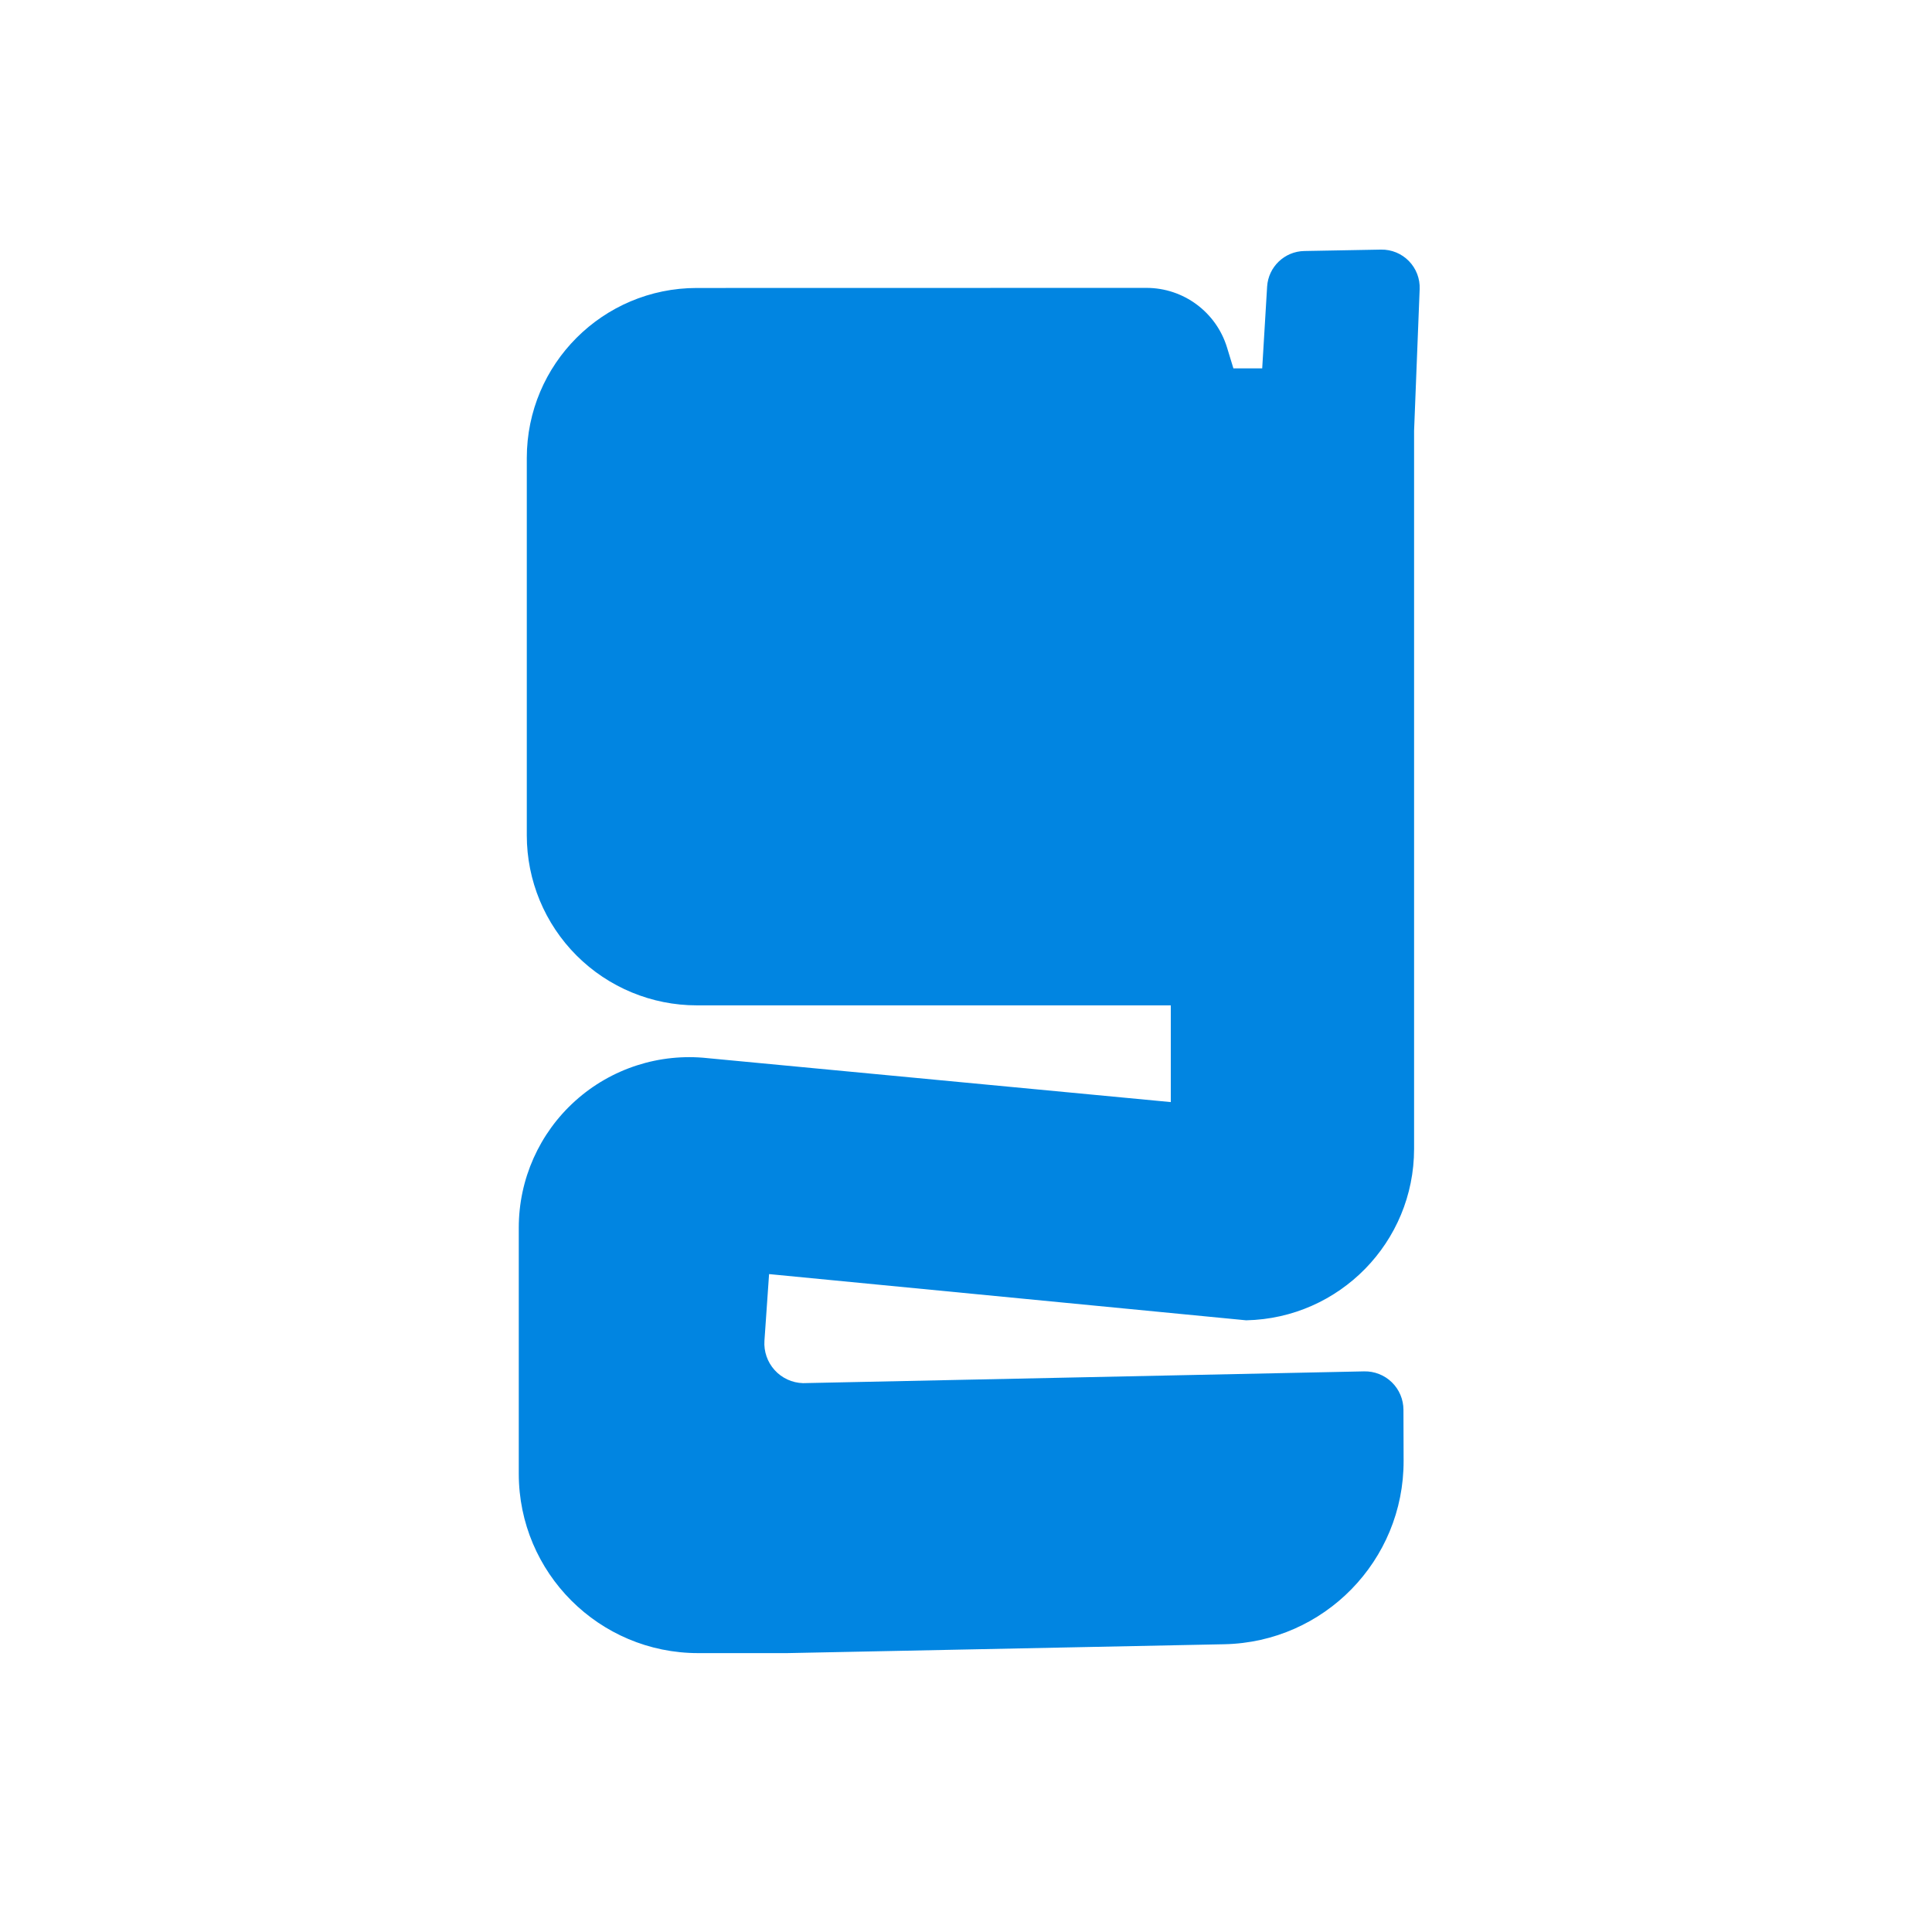
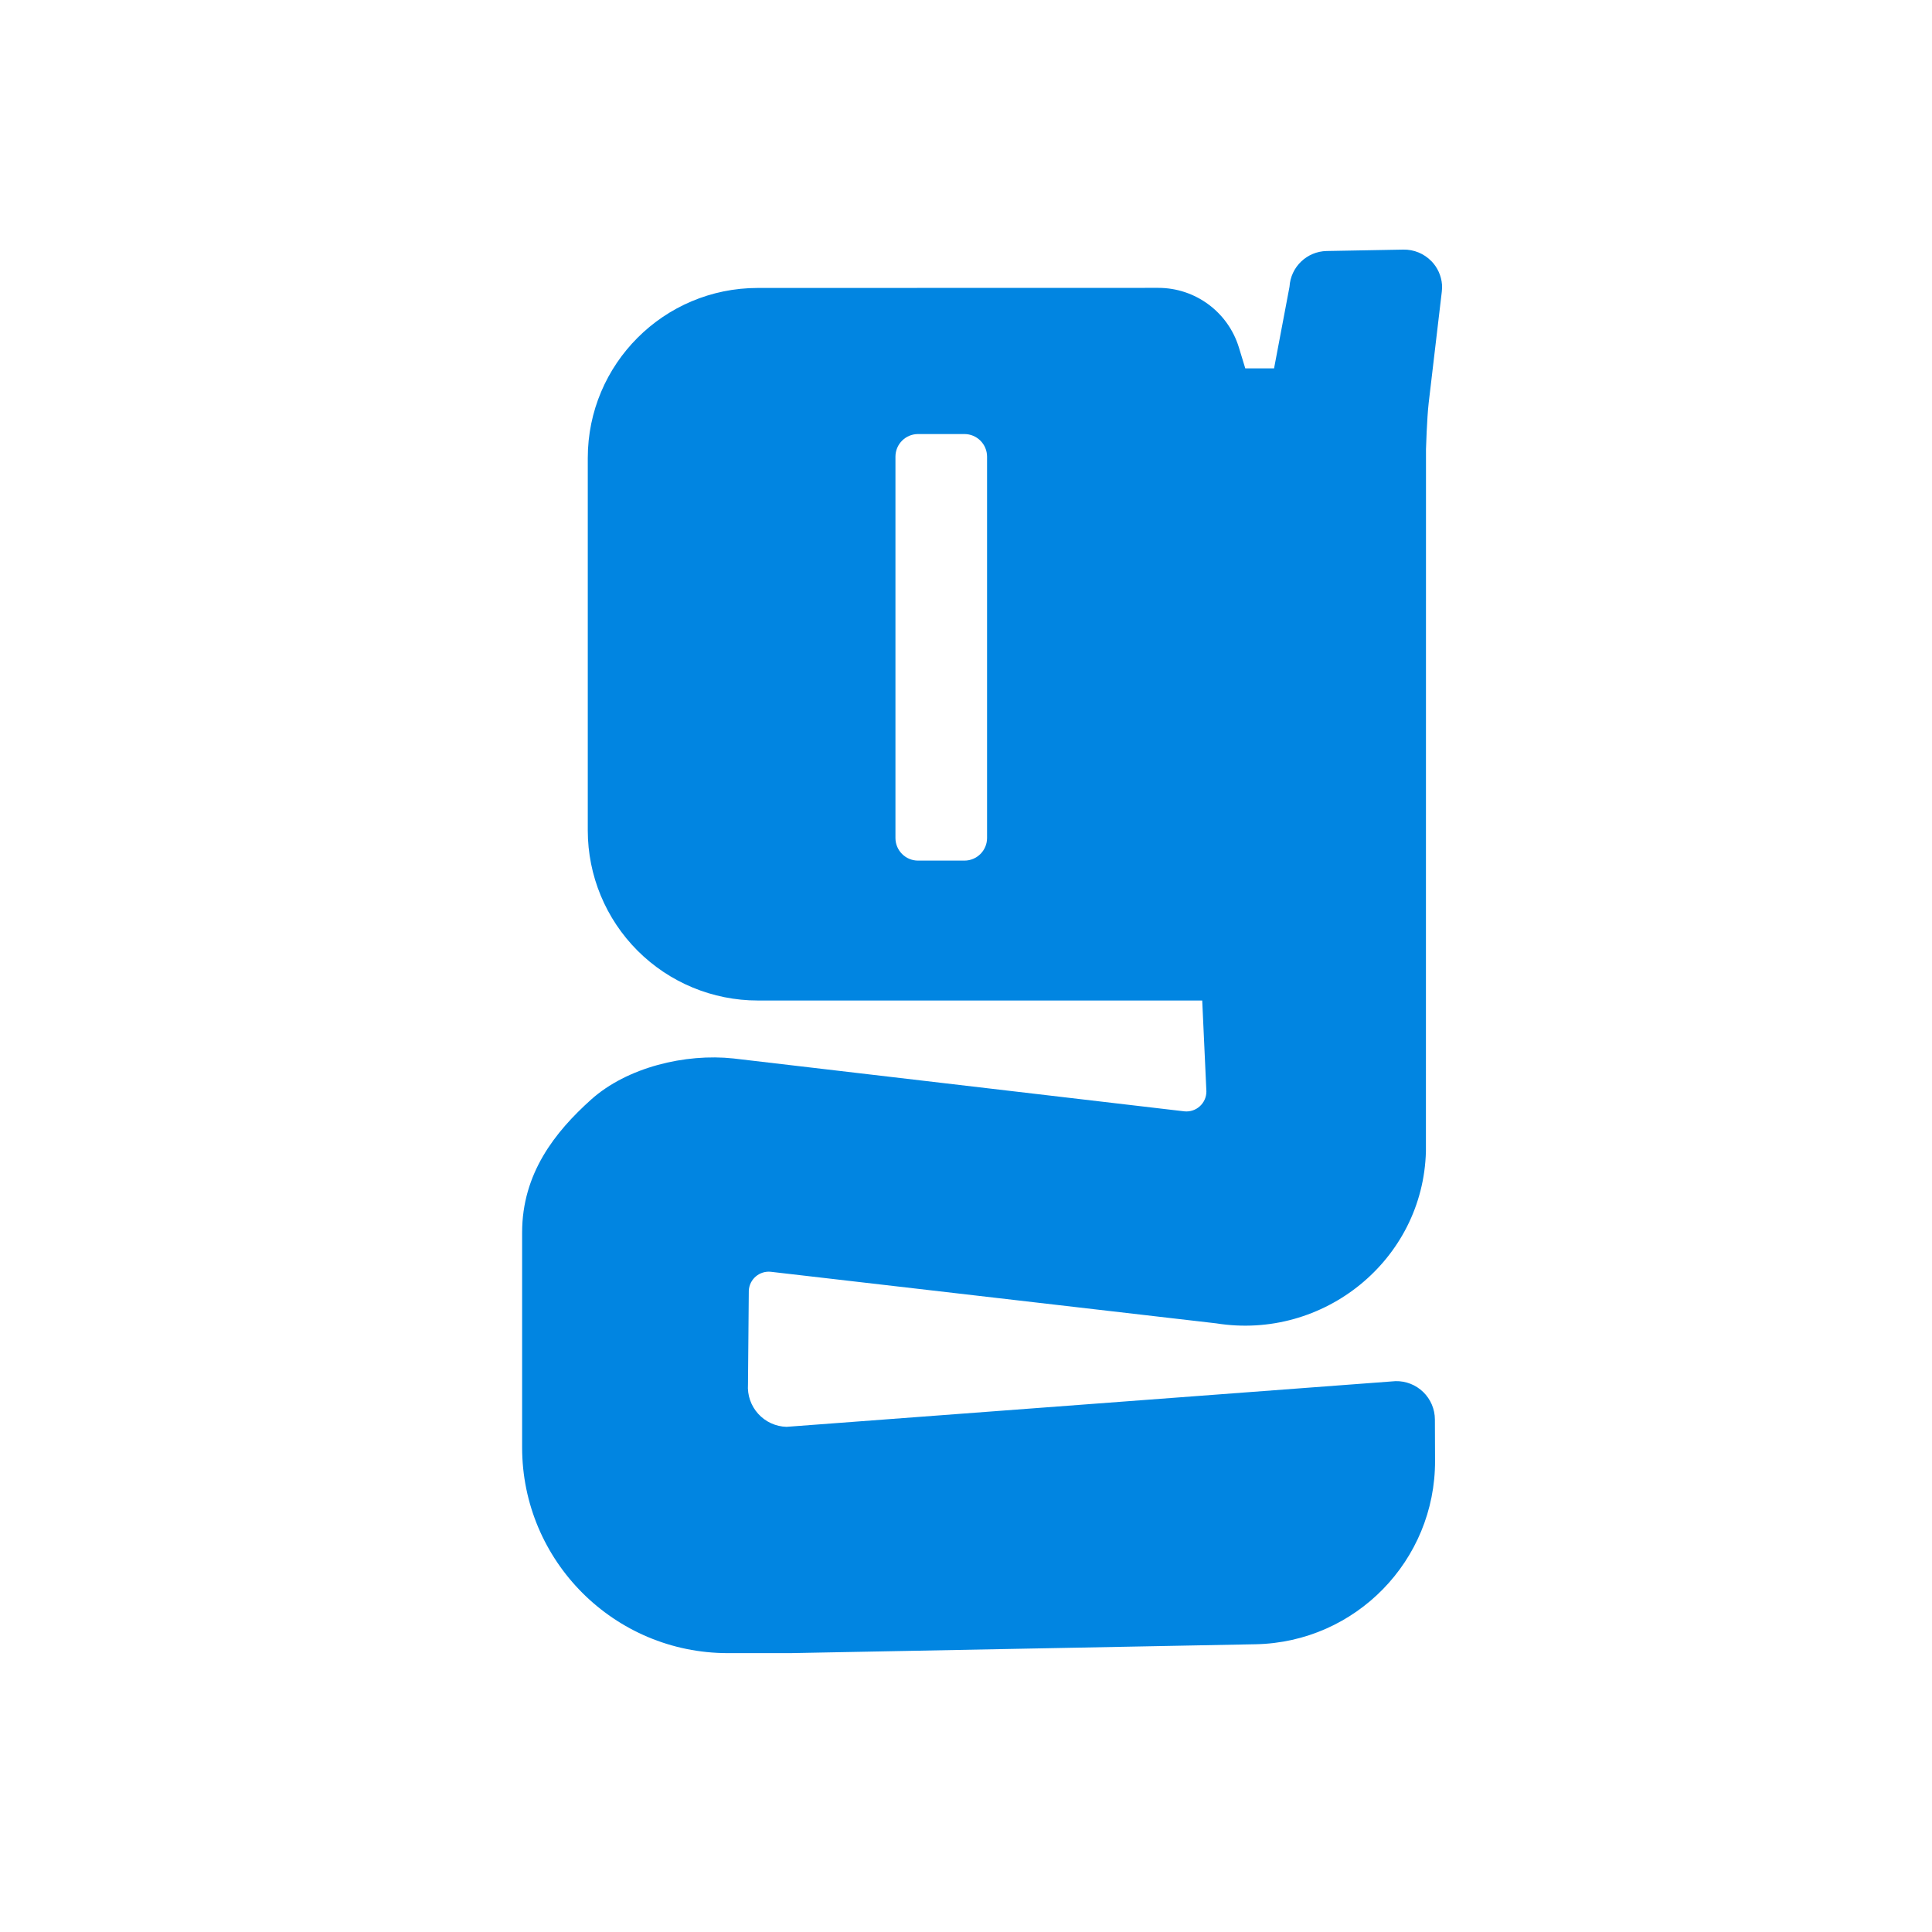
- <svg xmlns="http://www.w3.org/2000/svg" width="100%" height="100%" viewBox="0 0 1080 1080" version="1.1" xml:space="preserve" style="fill-rule:evenodd;clip-rule:evenodd;stroke-linejoin:round;stroke-miterlimit:2;">
-   <g transform="matrix(1,0,0,1,-1113.412,-0.001722)">
-     <g id="SVG-Kurven" transform="matrix(1,0,0,1,1113.412,0.001722)">
-       <rect x="0" y="0" width="1080" height="1080" style="fill:none;" />
-       <g transform="matrix(-1,0,0,1,1080.483,0)">
-         <path d="M317.948,766.606L631.602,773.189C637.654,773.02 643.376,770.389 647.443,765.904C651.511,761.42 653.573,755.47 653.153,749.43L650.564,712.227L383.864,738.059C331.711,736.972 290,694.383 290,642.218L290,240.774L286.884,161.586C286.654,155.75 288.84,150.077 292.927,145.903C297.013,141.73 302.639,139.425 308.48,139.531L351.361,140.315C362.438,140.518 371.495,149.205 372.159,160.263L374.902,205.924L391.005,205.924L394.559,194.28C400.608,174.463 418.897,160.927 439.616,160.931L690.979,160.981C743.461,160.992 786,203.539 786,256.021L786,466.96C786,492.166 775.987,516.34 758.163,534.163C740.34,551.987 716.166,562 690.96,562L426,562L426,616.073L684.965,591.51C711.86,588.602 738.723,597.264 758.853,615.336C778.983,633.407 790.483,659.184 790.483,686.235L790.483,823.806C790.483,879.198 745.579,924.102 690.186,924.102L640.483,924.102L396.082,919.141C340.281,918.008 295.686,872.358 295.858,816.545L295.946,788.04C295.964,782.262 298.306,776.734 302.445,772.702C306.584,768.67 312.171,766.473 317.948,766.606Z" style="fill:rgb(1,133,225);" />
-       </g>
-     </g>
-   </g>
+ <svg xmlns="http://www.w3.org/2000/svg" id="Ebene_1" baseProfile="tiny" version="1.2" viewBox="0 0 841.89 841.89">
+   <path d="M623.68,113.74c-3.19-3.25-7.57-5.05-12.12-4.97l-33.43.61c-8.63.16-15.7,6.93-16.21,15.55l-6.73,35.59h-12.55l-2.77-9.08c-4.72-15.45-18.97-26-35.12-26l-174.55.04c-40.91,0-74.07,33.18-74.07,74.09v162.32c0,19.65,7.81,38.49,21.7,52.39,13.89,13.89,32.74,21.7,52.39,21.7h193.66l1.82,39.63c0,5.16-4.46,9.19-9.59,8.67l-196.48-23.04c-20.97-2.27-46.38,3.84-62.07,17.93s-30.04,32.15-30.04,57.93v93.62c0,49.51,40.14,89.65,89.65,89.65h27.28l202.76-3.87c43.5-.88,78.26-36.47,78.13-79.98l-.07-17.96c-.01-4.5-1.84-8.81-5.07-11.96-3.23-3.14-7.58-4.86-12.09-4.75l-265.37,19.91c-4.72-.13-9.18-2.18-12.35-5.68s-4.78-8.13-4.45-12.84l.36-40.87c.28-4.98,4.67-8.7,9.63-8.17l194.02,22.46c46.79,7.51,90.21-27.59,91.41-74.96.02-.73.03-306.01.03-306.01,0,0,.4-13.46,1.18-20.15l5.7-48.34c.12-1.05.18-2.11.1-3.17-.3-3.85-1.94-7.5-4.67-10.29h-.02ZM430.12,365.16c0,5.45-4.42,9.86-9.86,9.86h-20.2c-5.45,0-9.86-4.42-9.86-9.86v-166.16c0-5.45,4.42-9.86,9.86-9.86h20.2c5.45,0,9.86,4.42,9.86,9.86v166.16Z" fill="#0185e1" fill-rule="evenodd" />
</svg>
